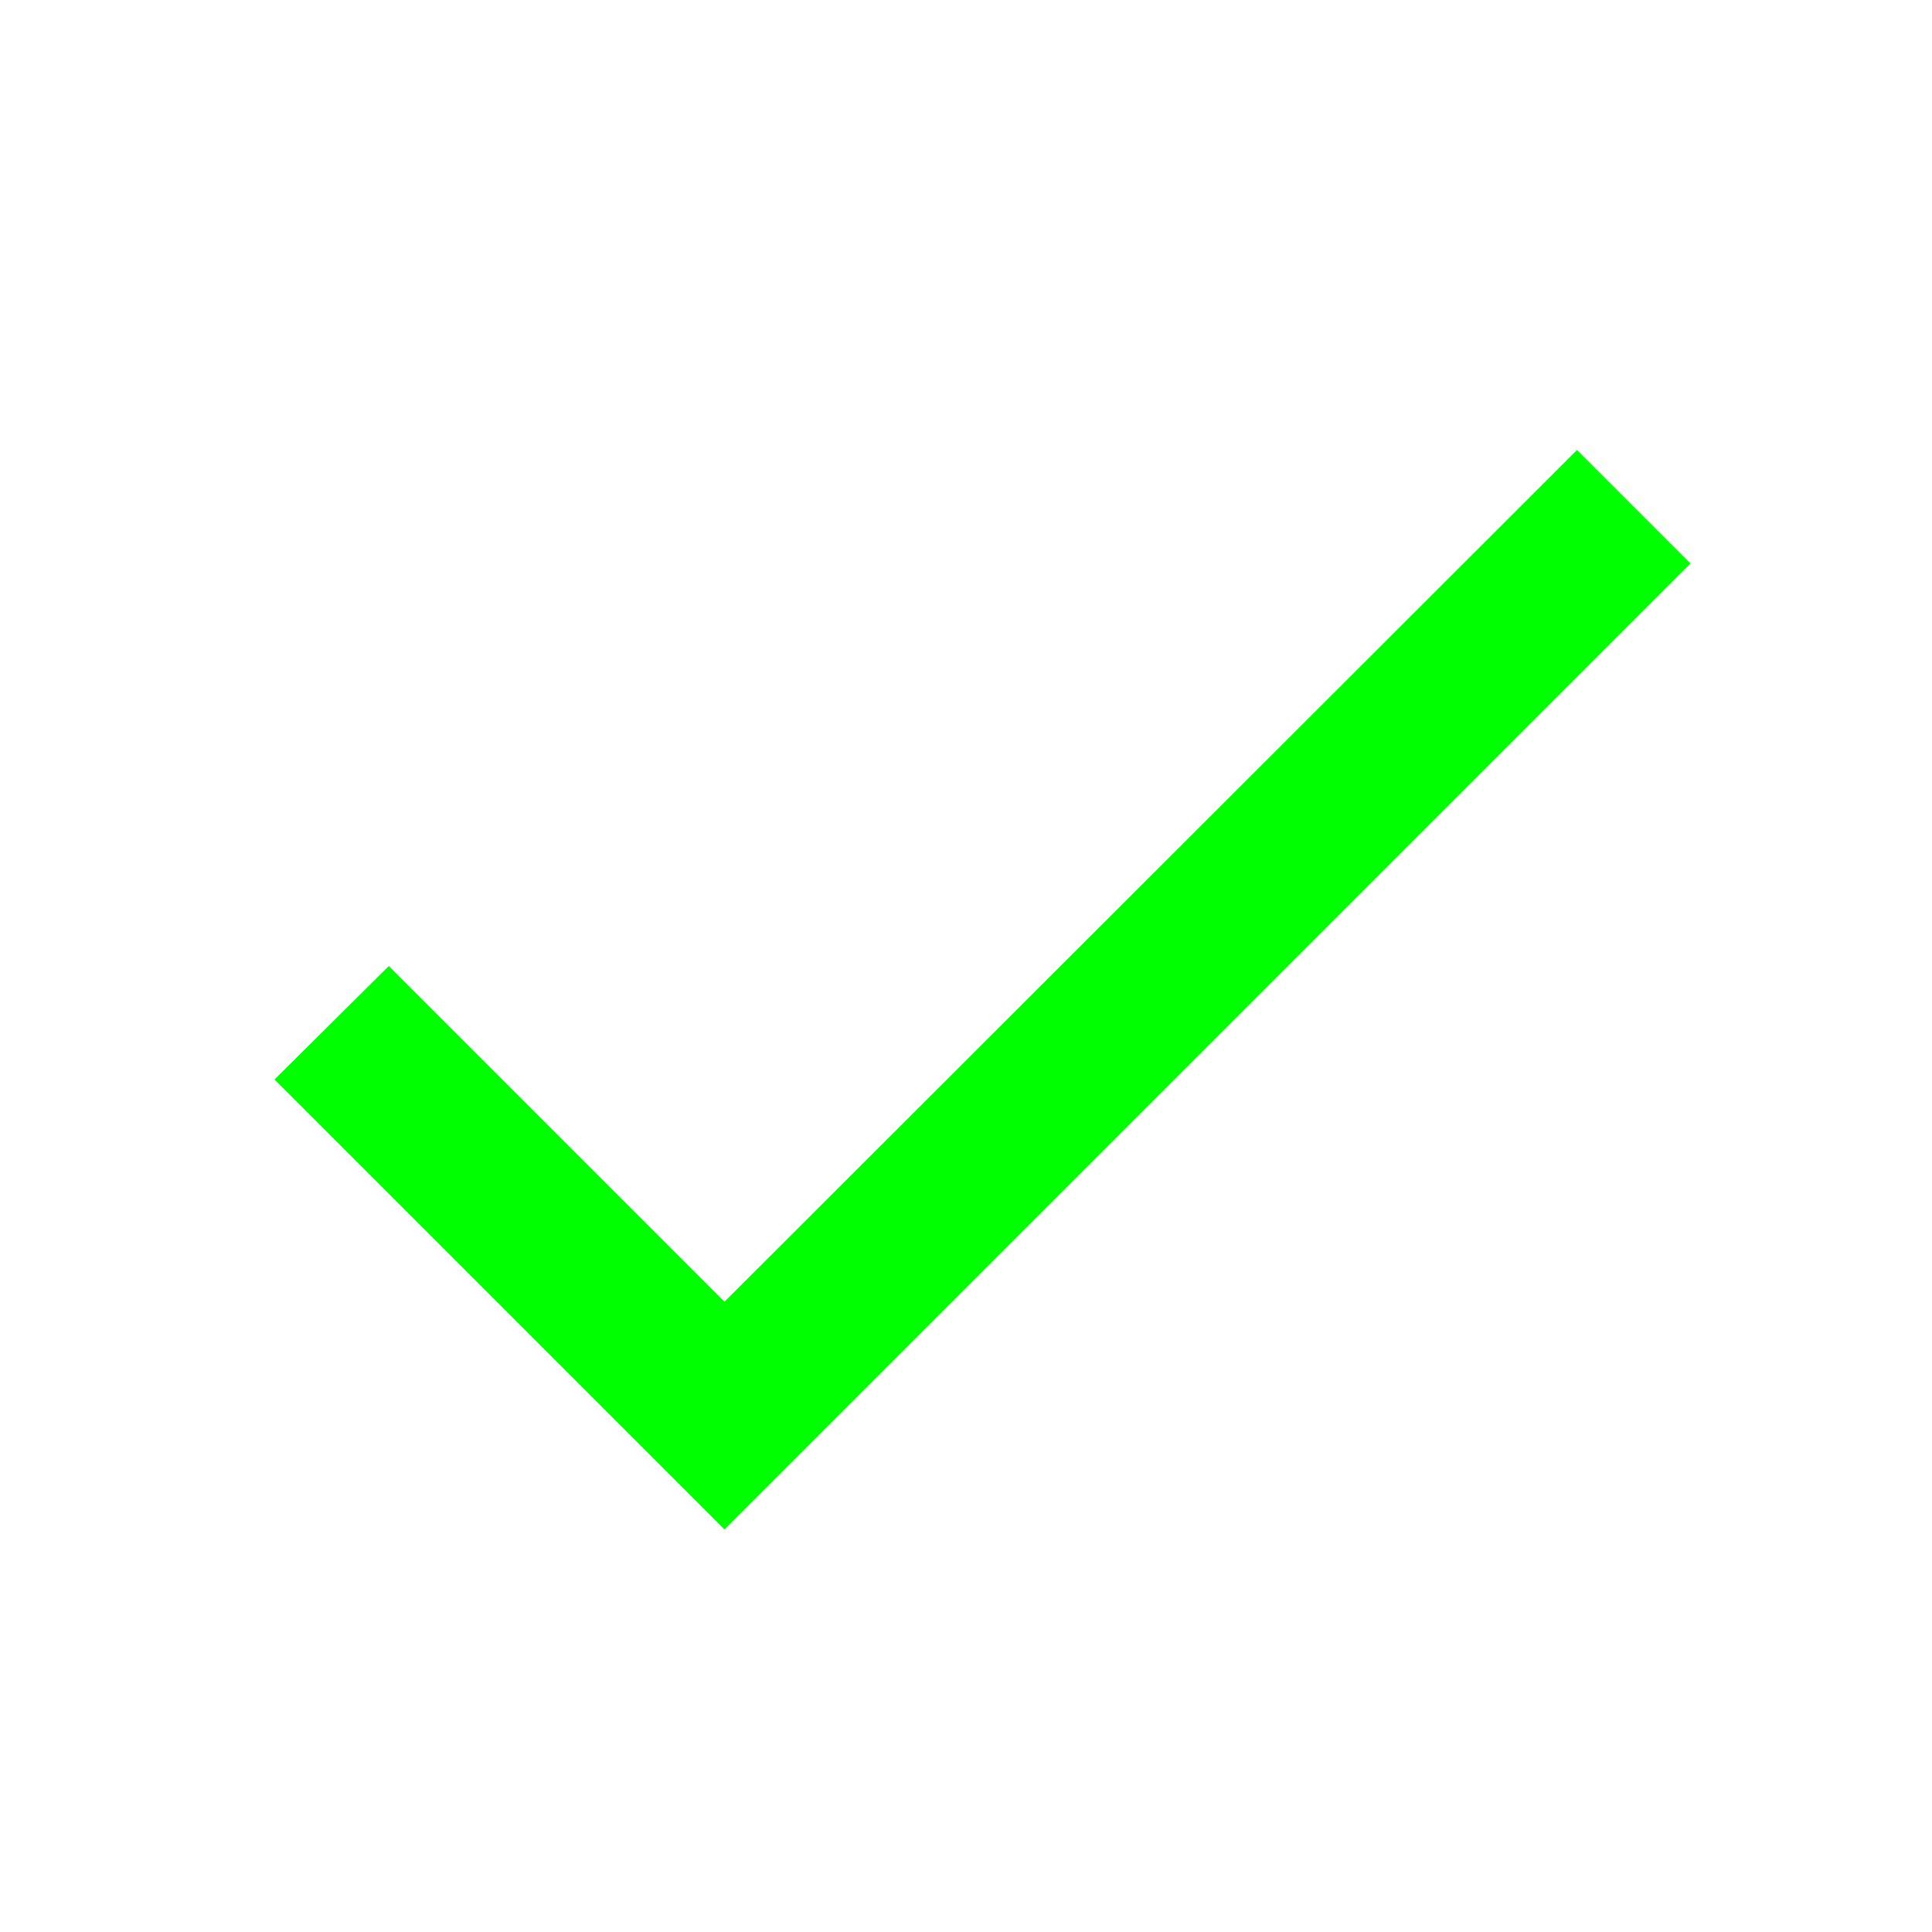
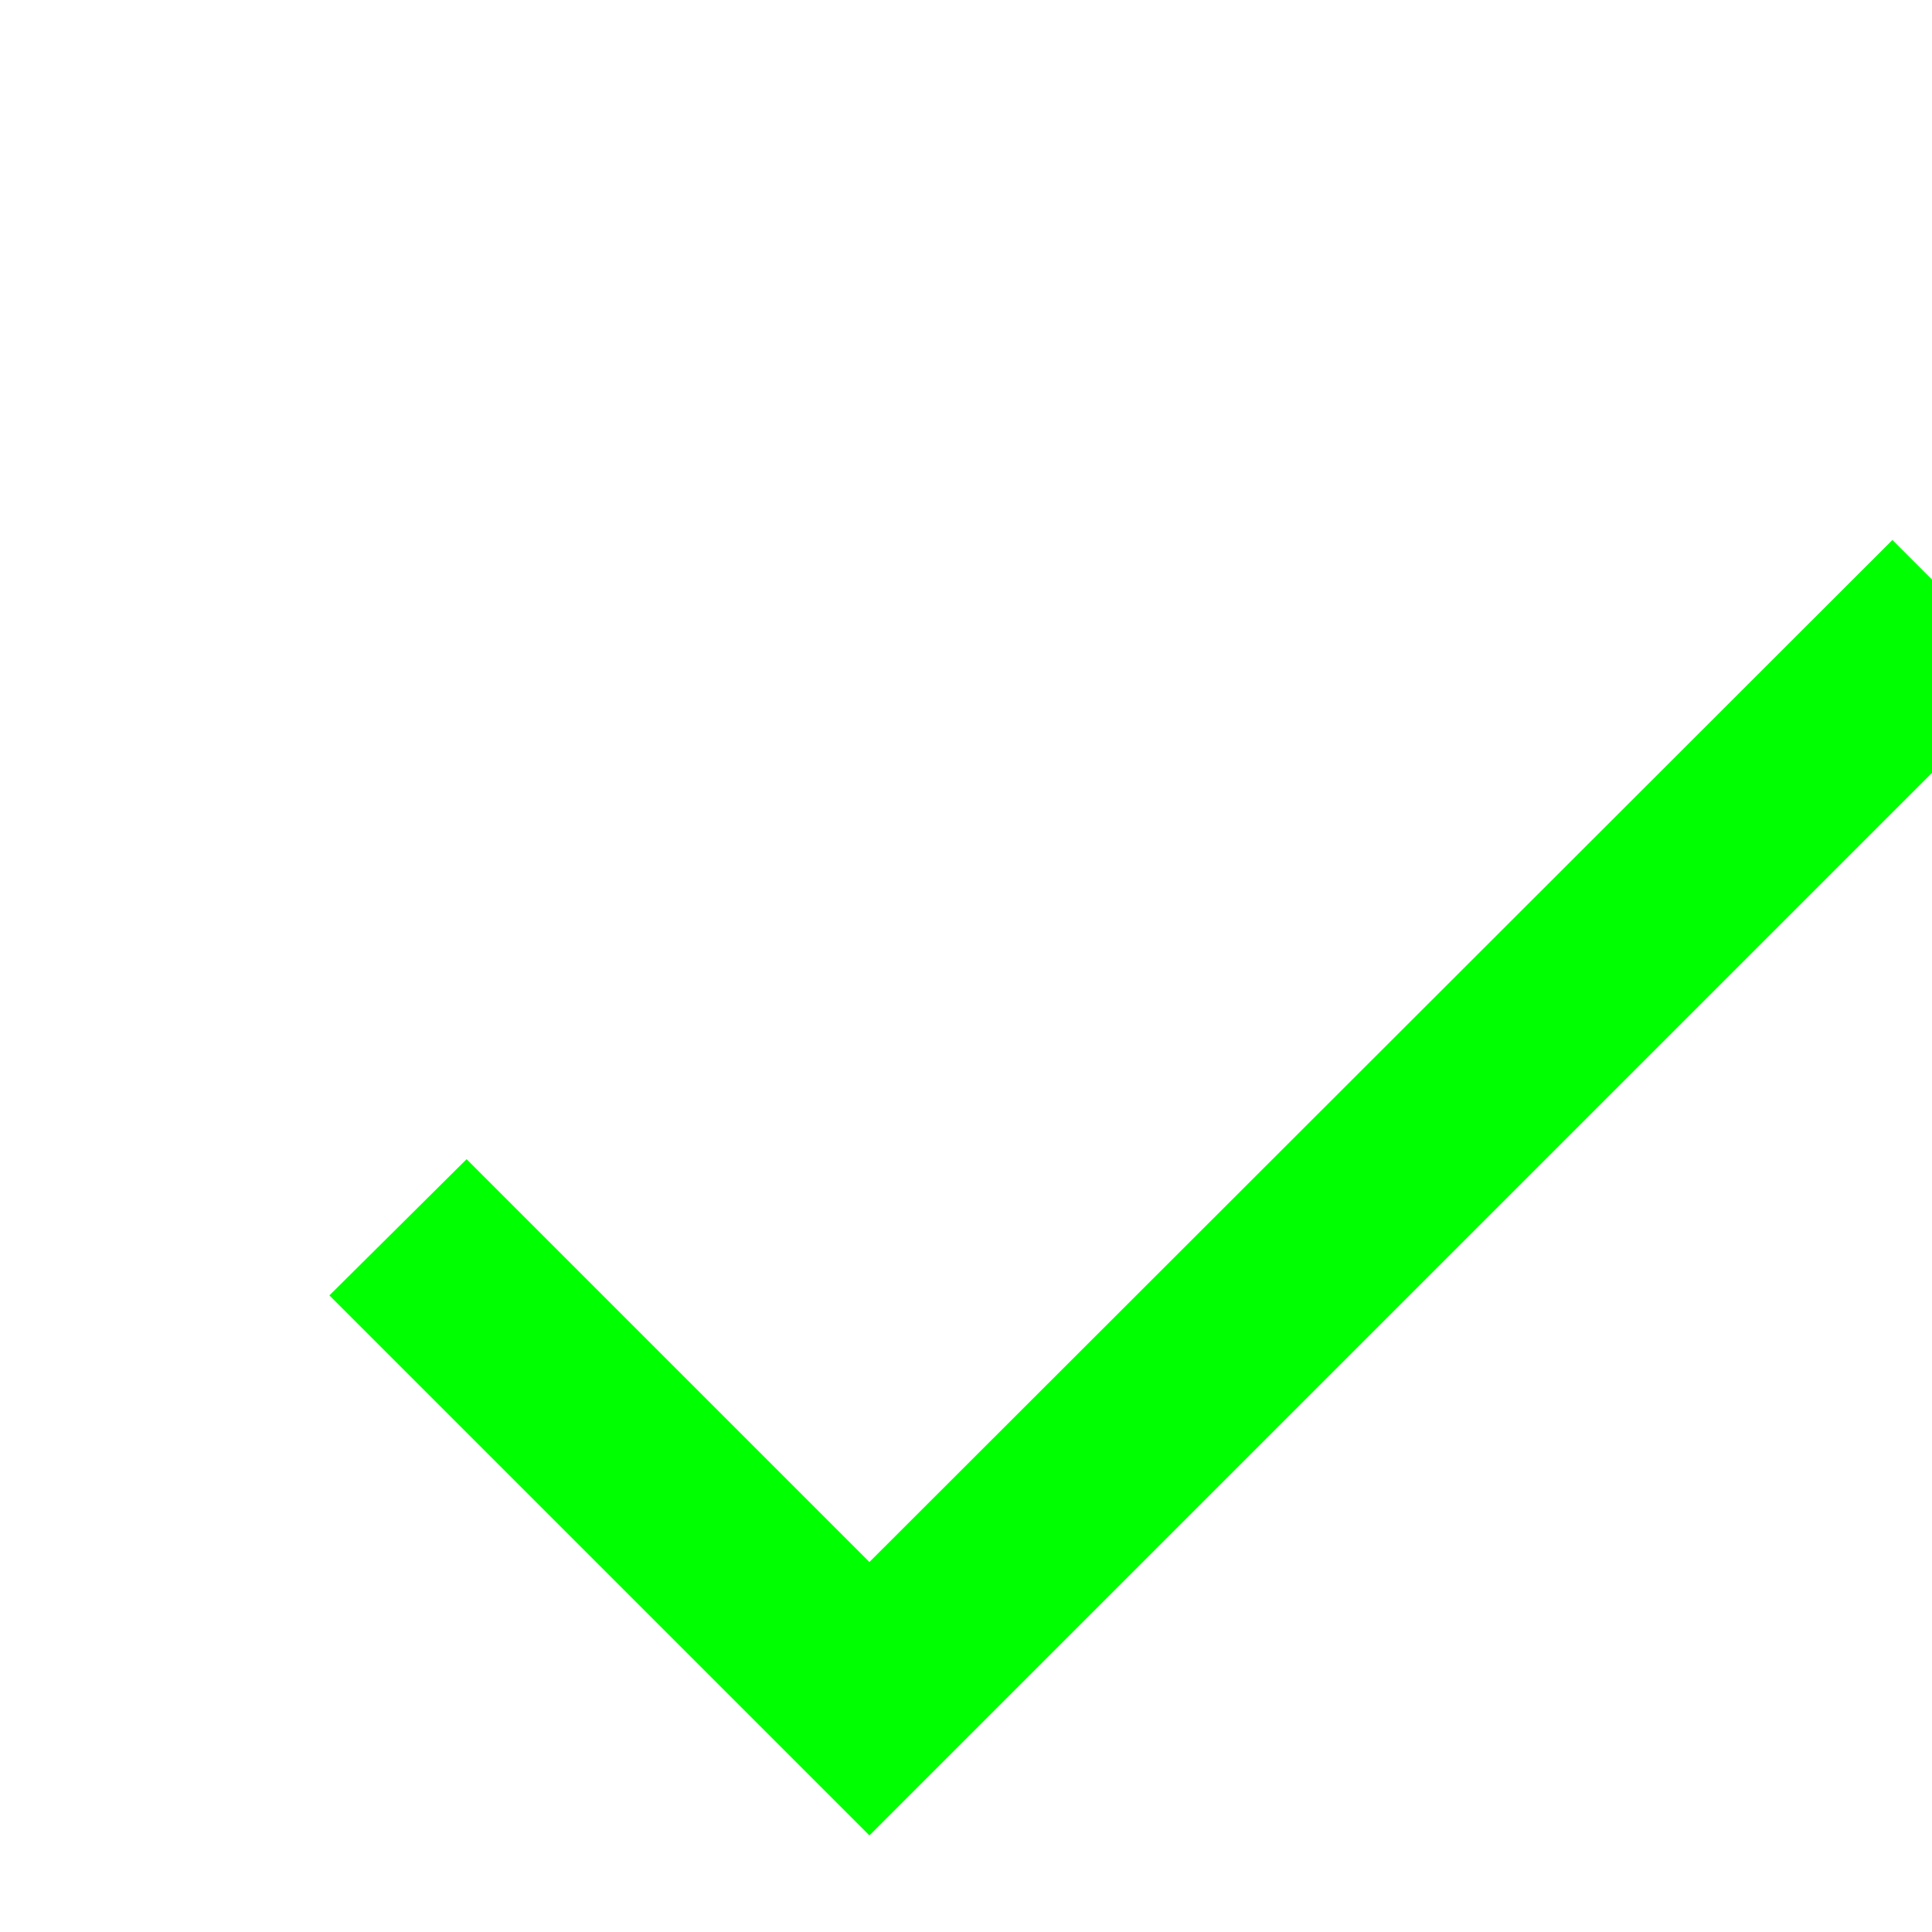
- <svg xmlns="http://www.w3.org/2000/svg" fill="none" height="24" viewBox="0 0 24 24" width="24">
-   <path d="M0 0h24v24H0z" />
+ <svg xmlns="http://www.w3.org/2000/svg" fill="none" height="20" viewBox="0 0 20 20" width="20">
+   <path d="M0 0h20v20H0z" />
  <path d="M9 16.17L4.83 12l-1.42 1.41L9 19 21 7l-1.41-1.41z" fill="#00ff00" />
</svg>
